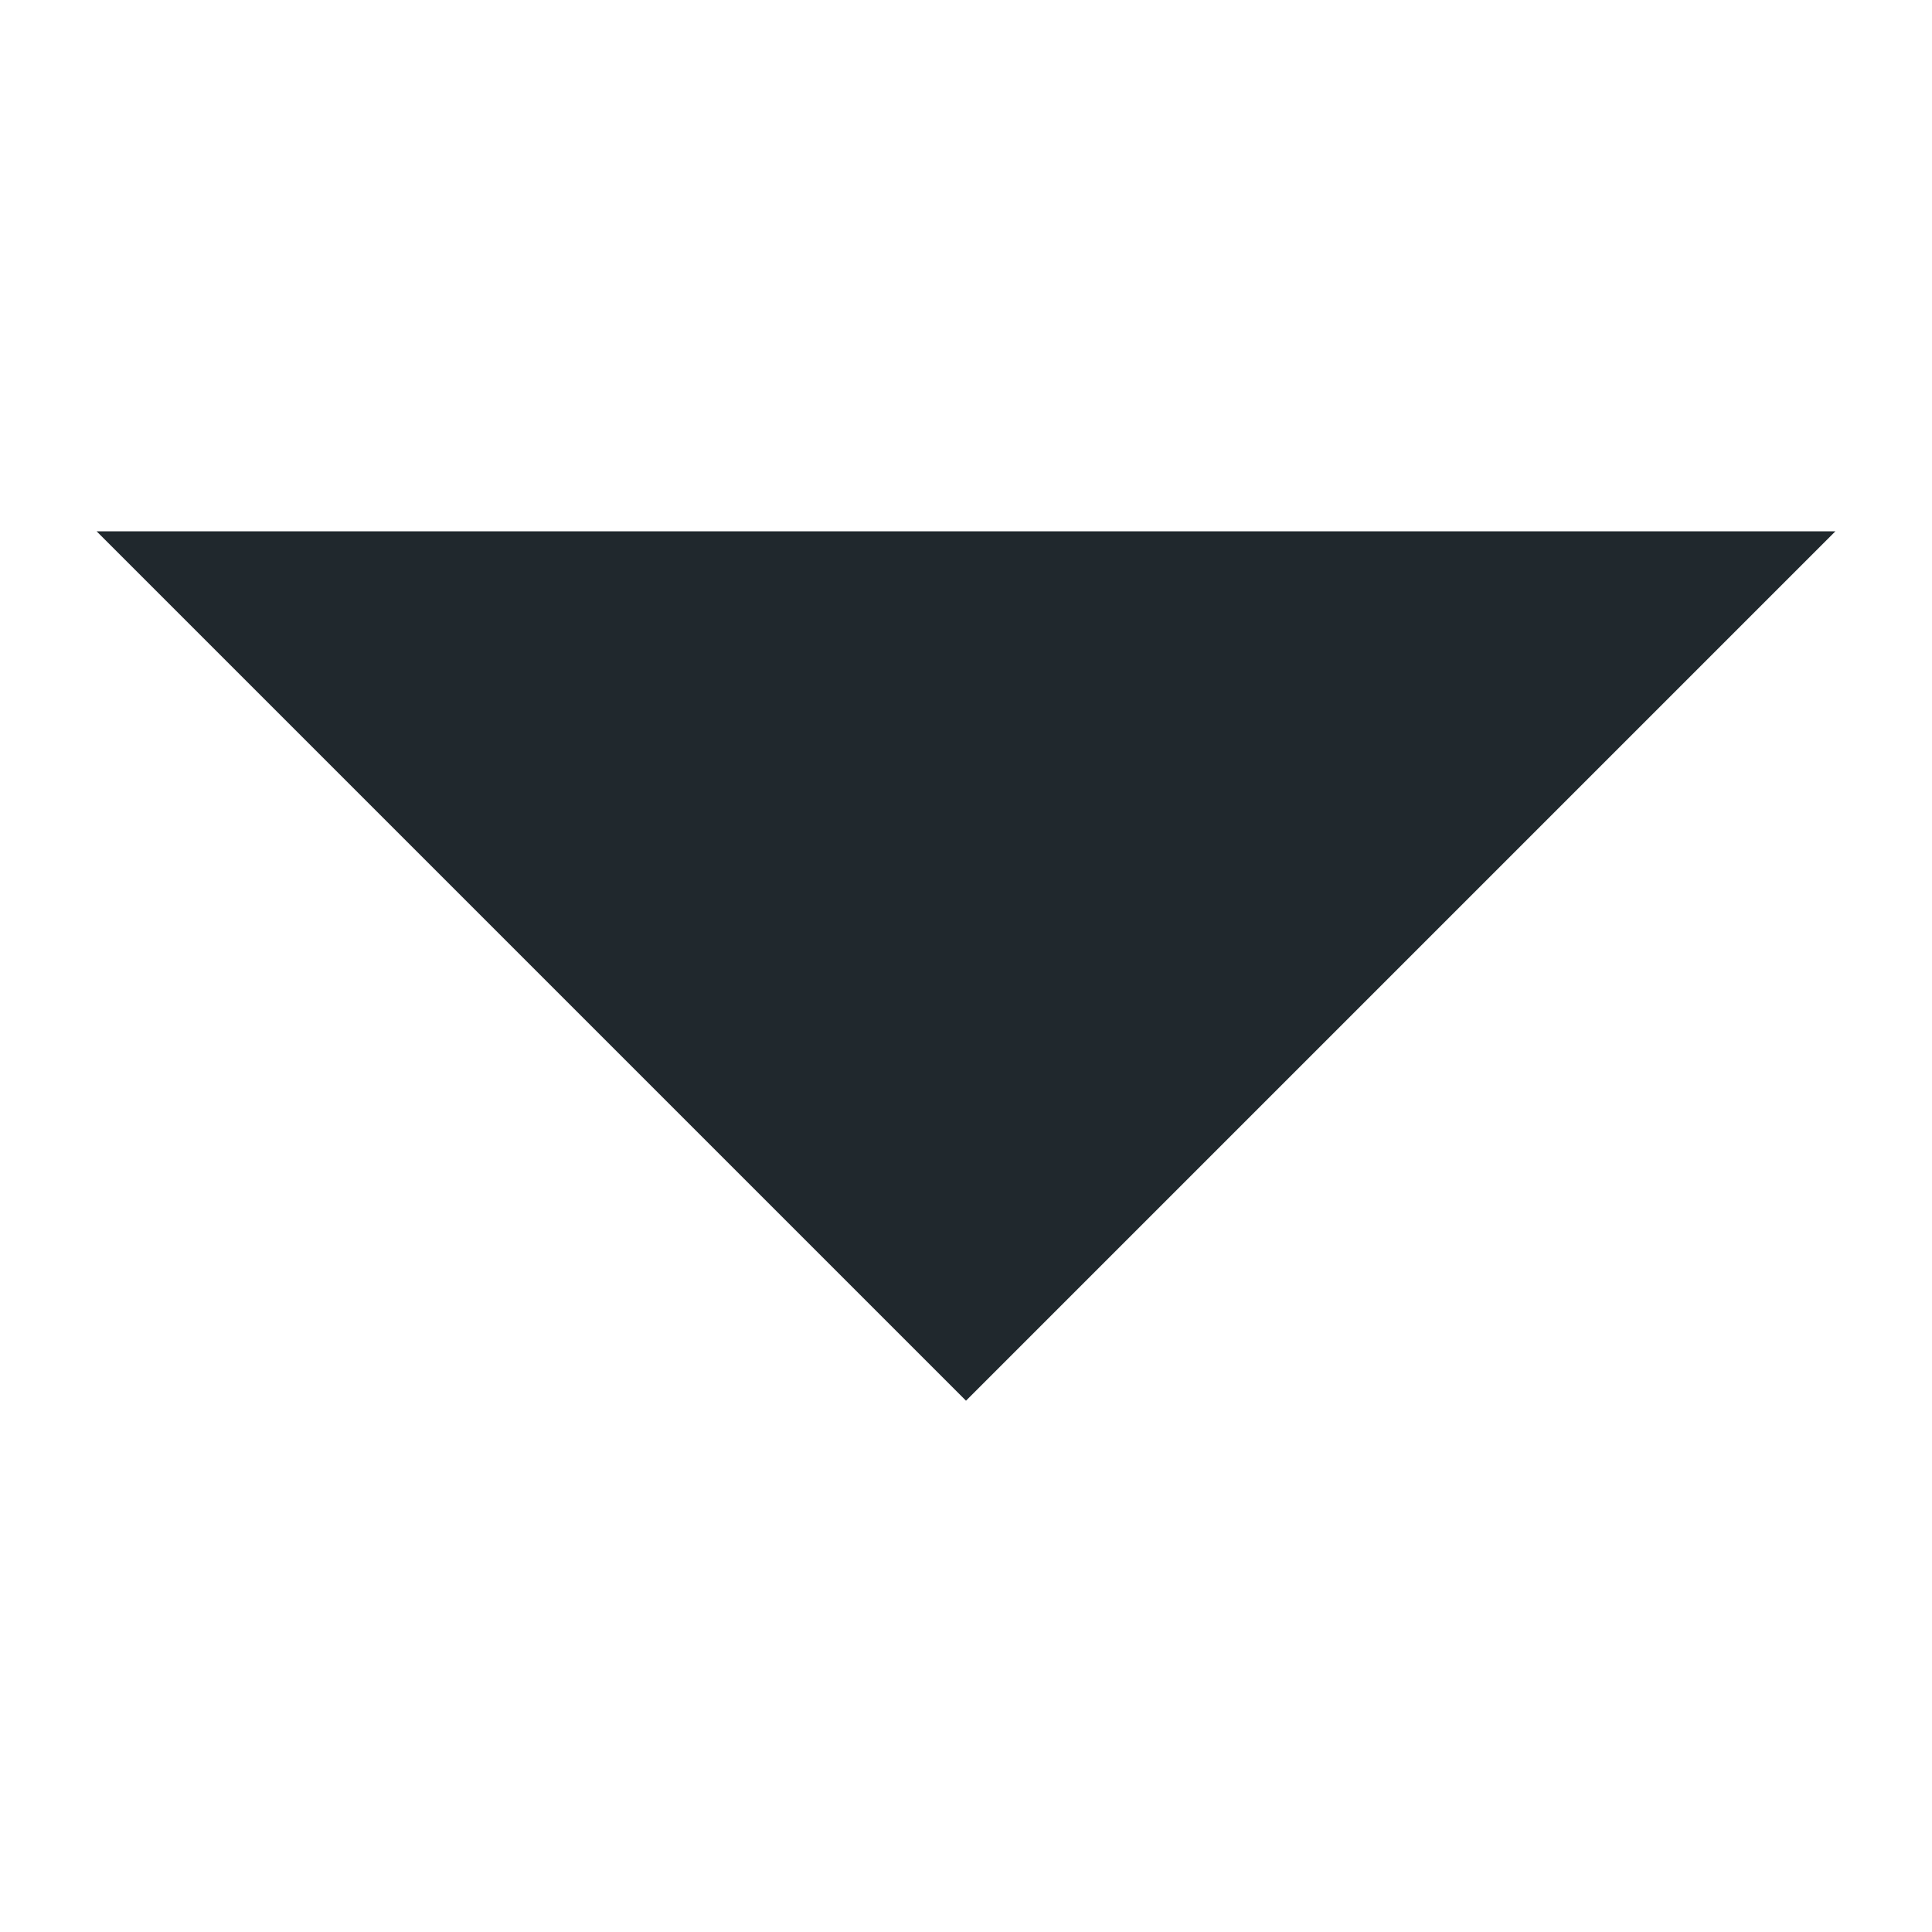
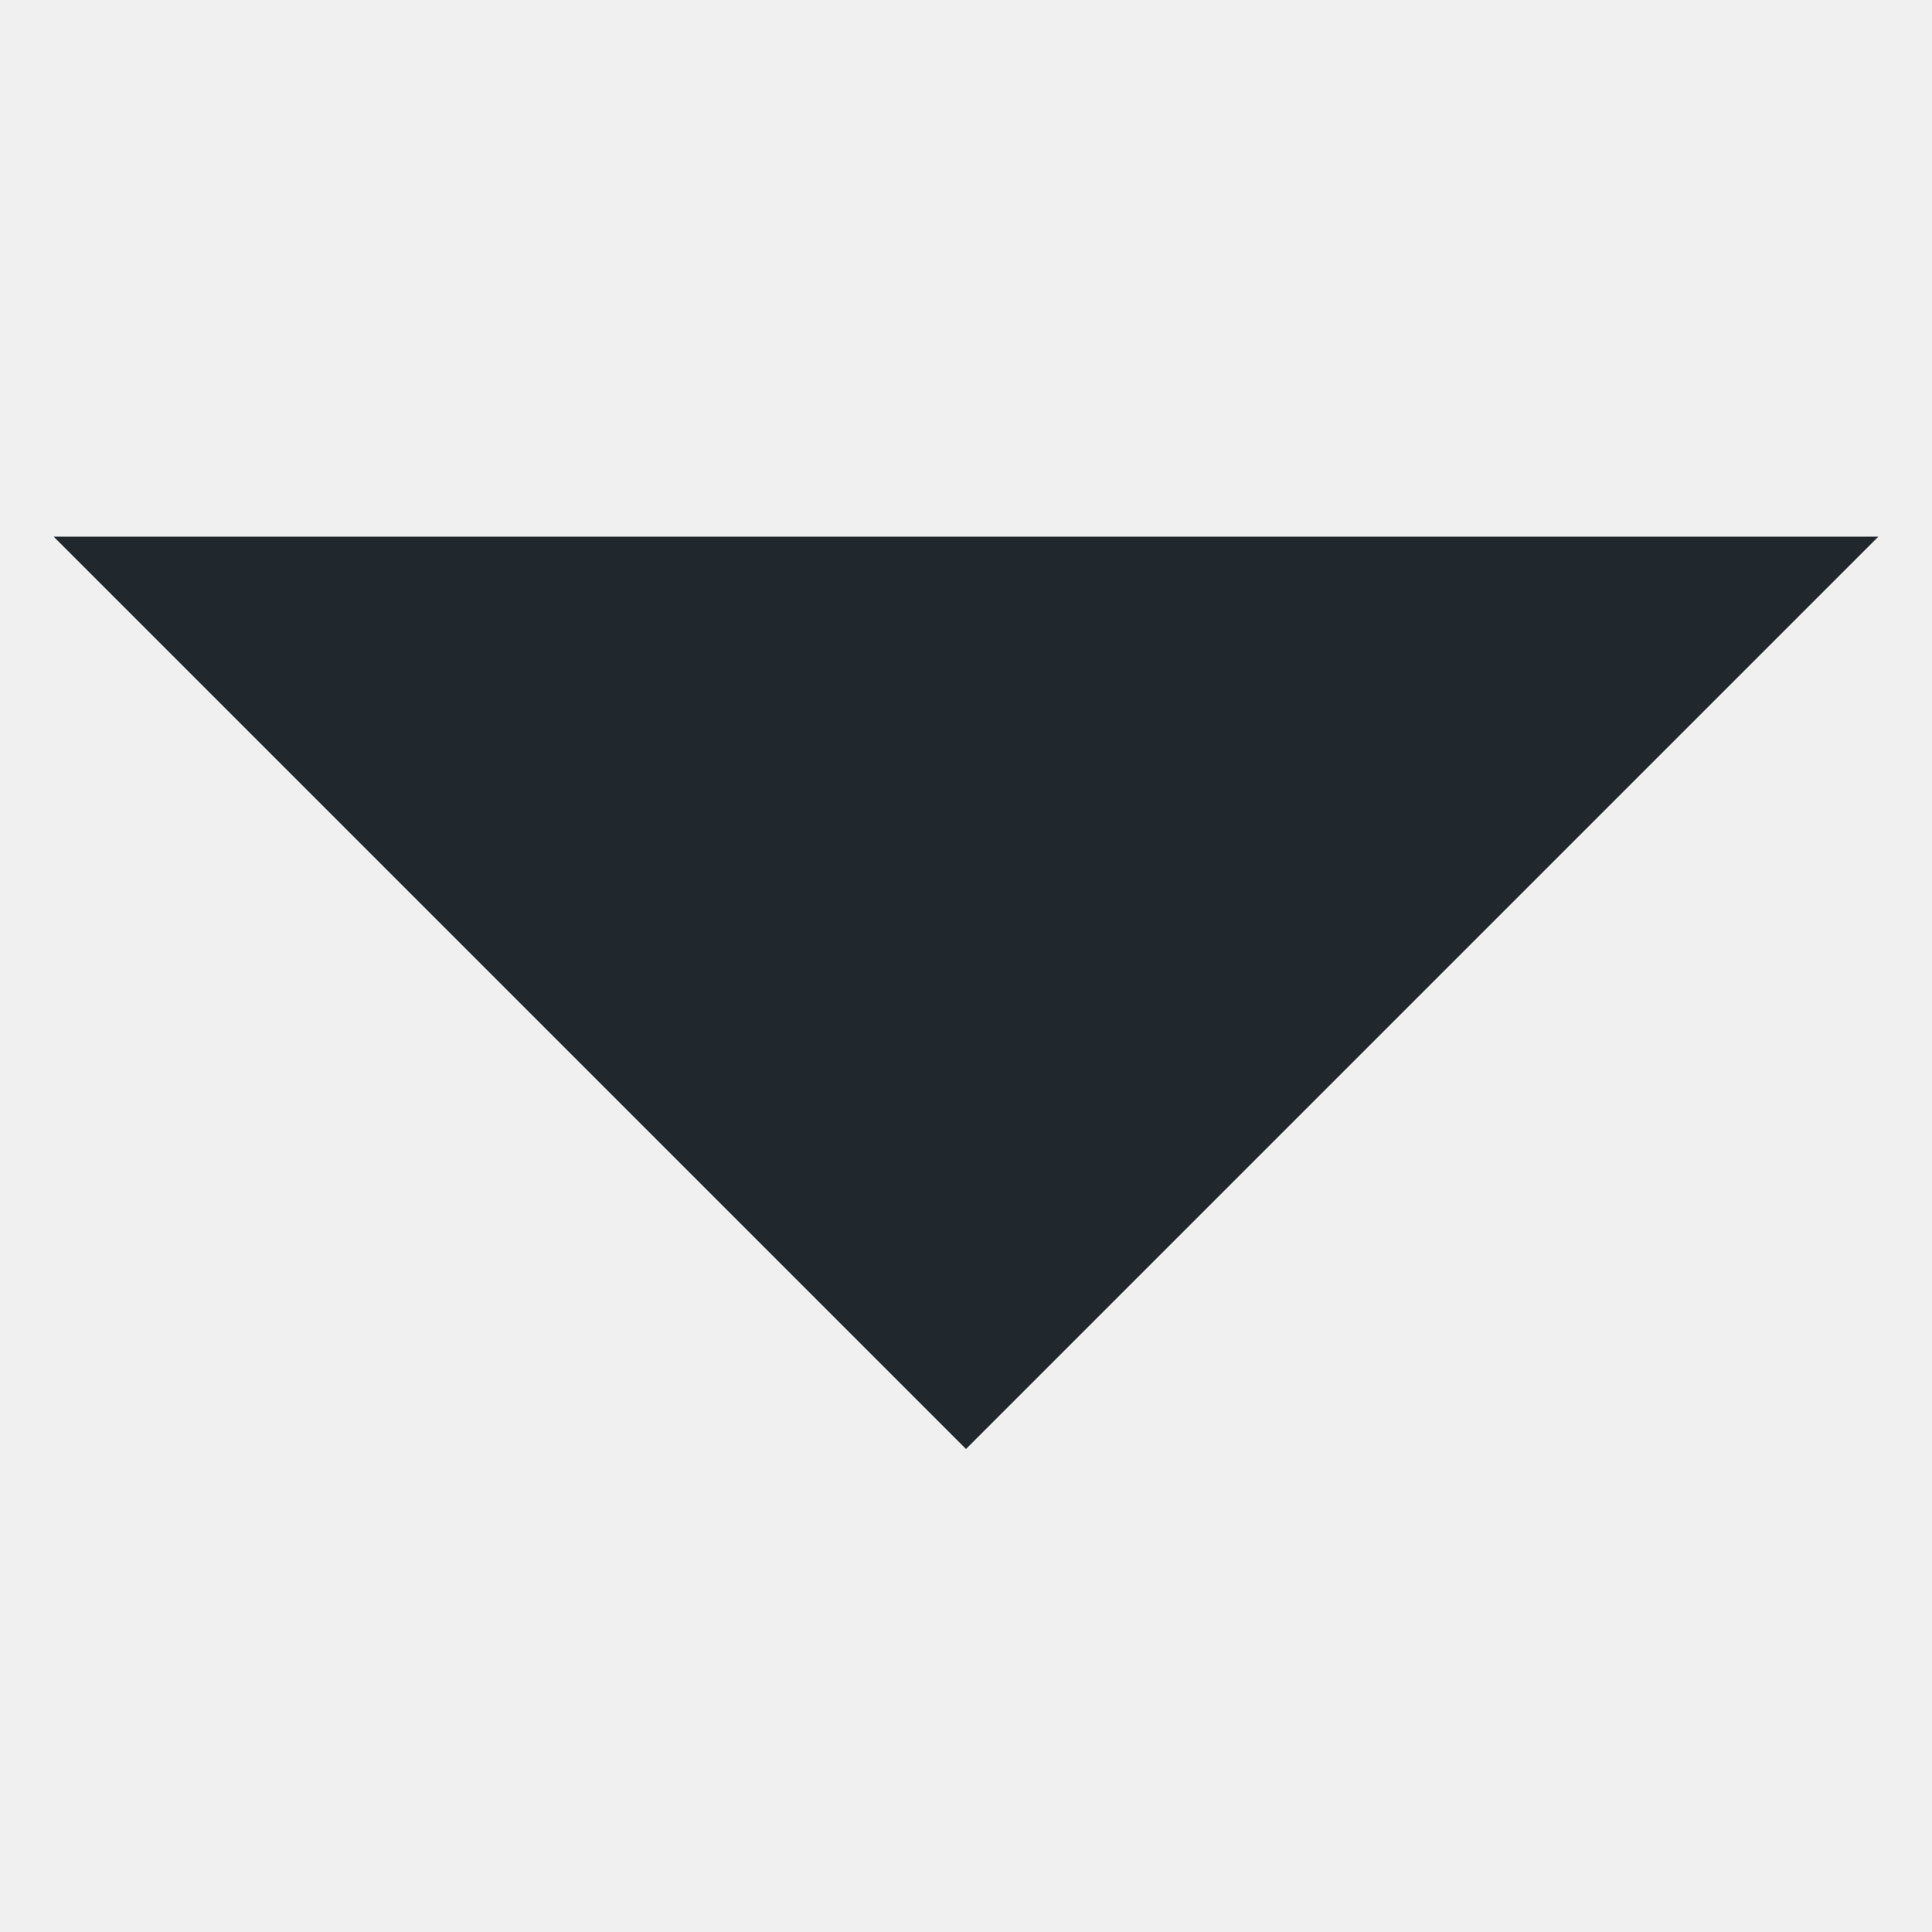
- <svg xmlns="http://www.w3.org/2000/svg" width="40" height="40" viewBox="0 0 40 40">
-   <g fill="none" fill-rule="evenodd">
-     <rect width="1440" height="4000" x="-50" y="-430" fill="#FFFFFF" />
-     <polygon fill="#20282D" points="20 11 38 29 2 29" transform="matrix(1 0 0 -1 0 40)" />
-   </g>
+ <svg xmlns="http://www.w3.org/2000/svg" width="36" height="36" viewBox="0 0 36 36">
+   <polygon fill="#20282D" fill-rule="evenodd" points="18 10 35 27 1 27" transform="matrix(1 0 0 -1 0 37)" />
</svg>
